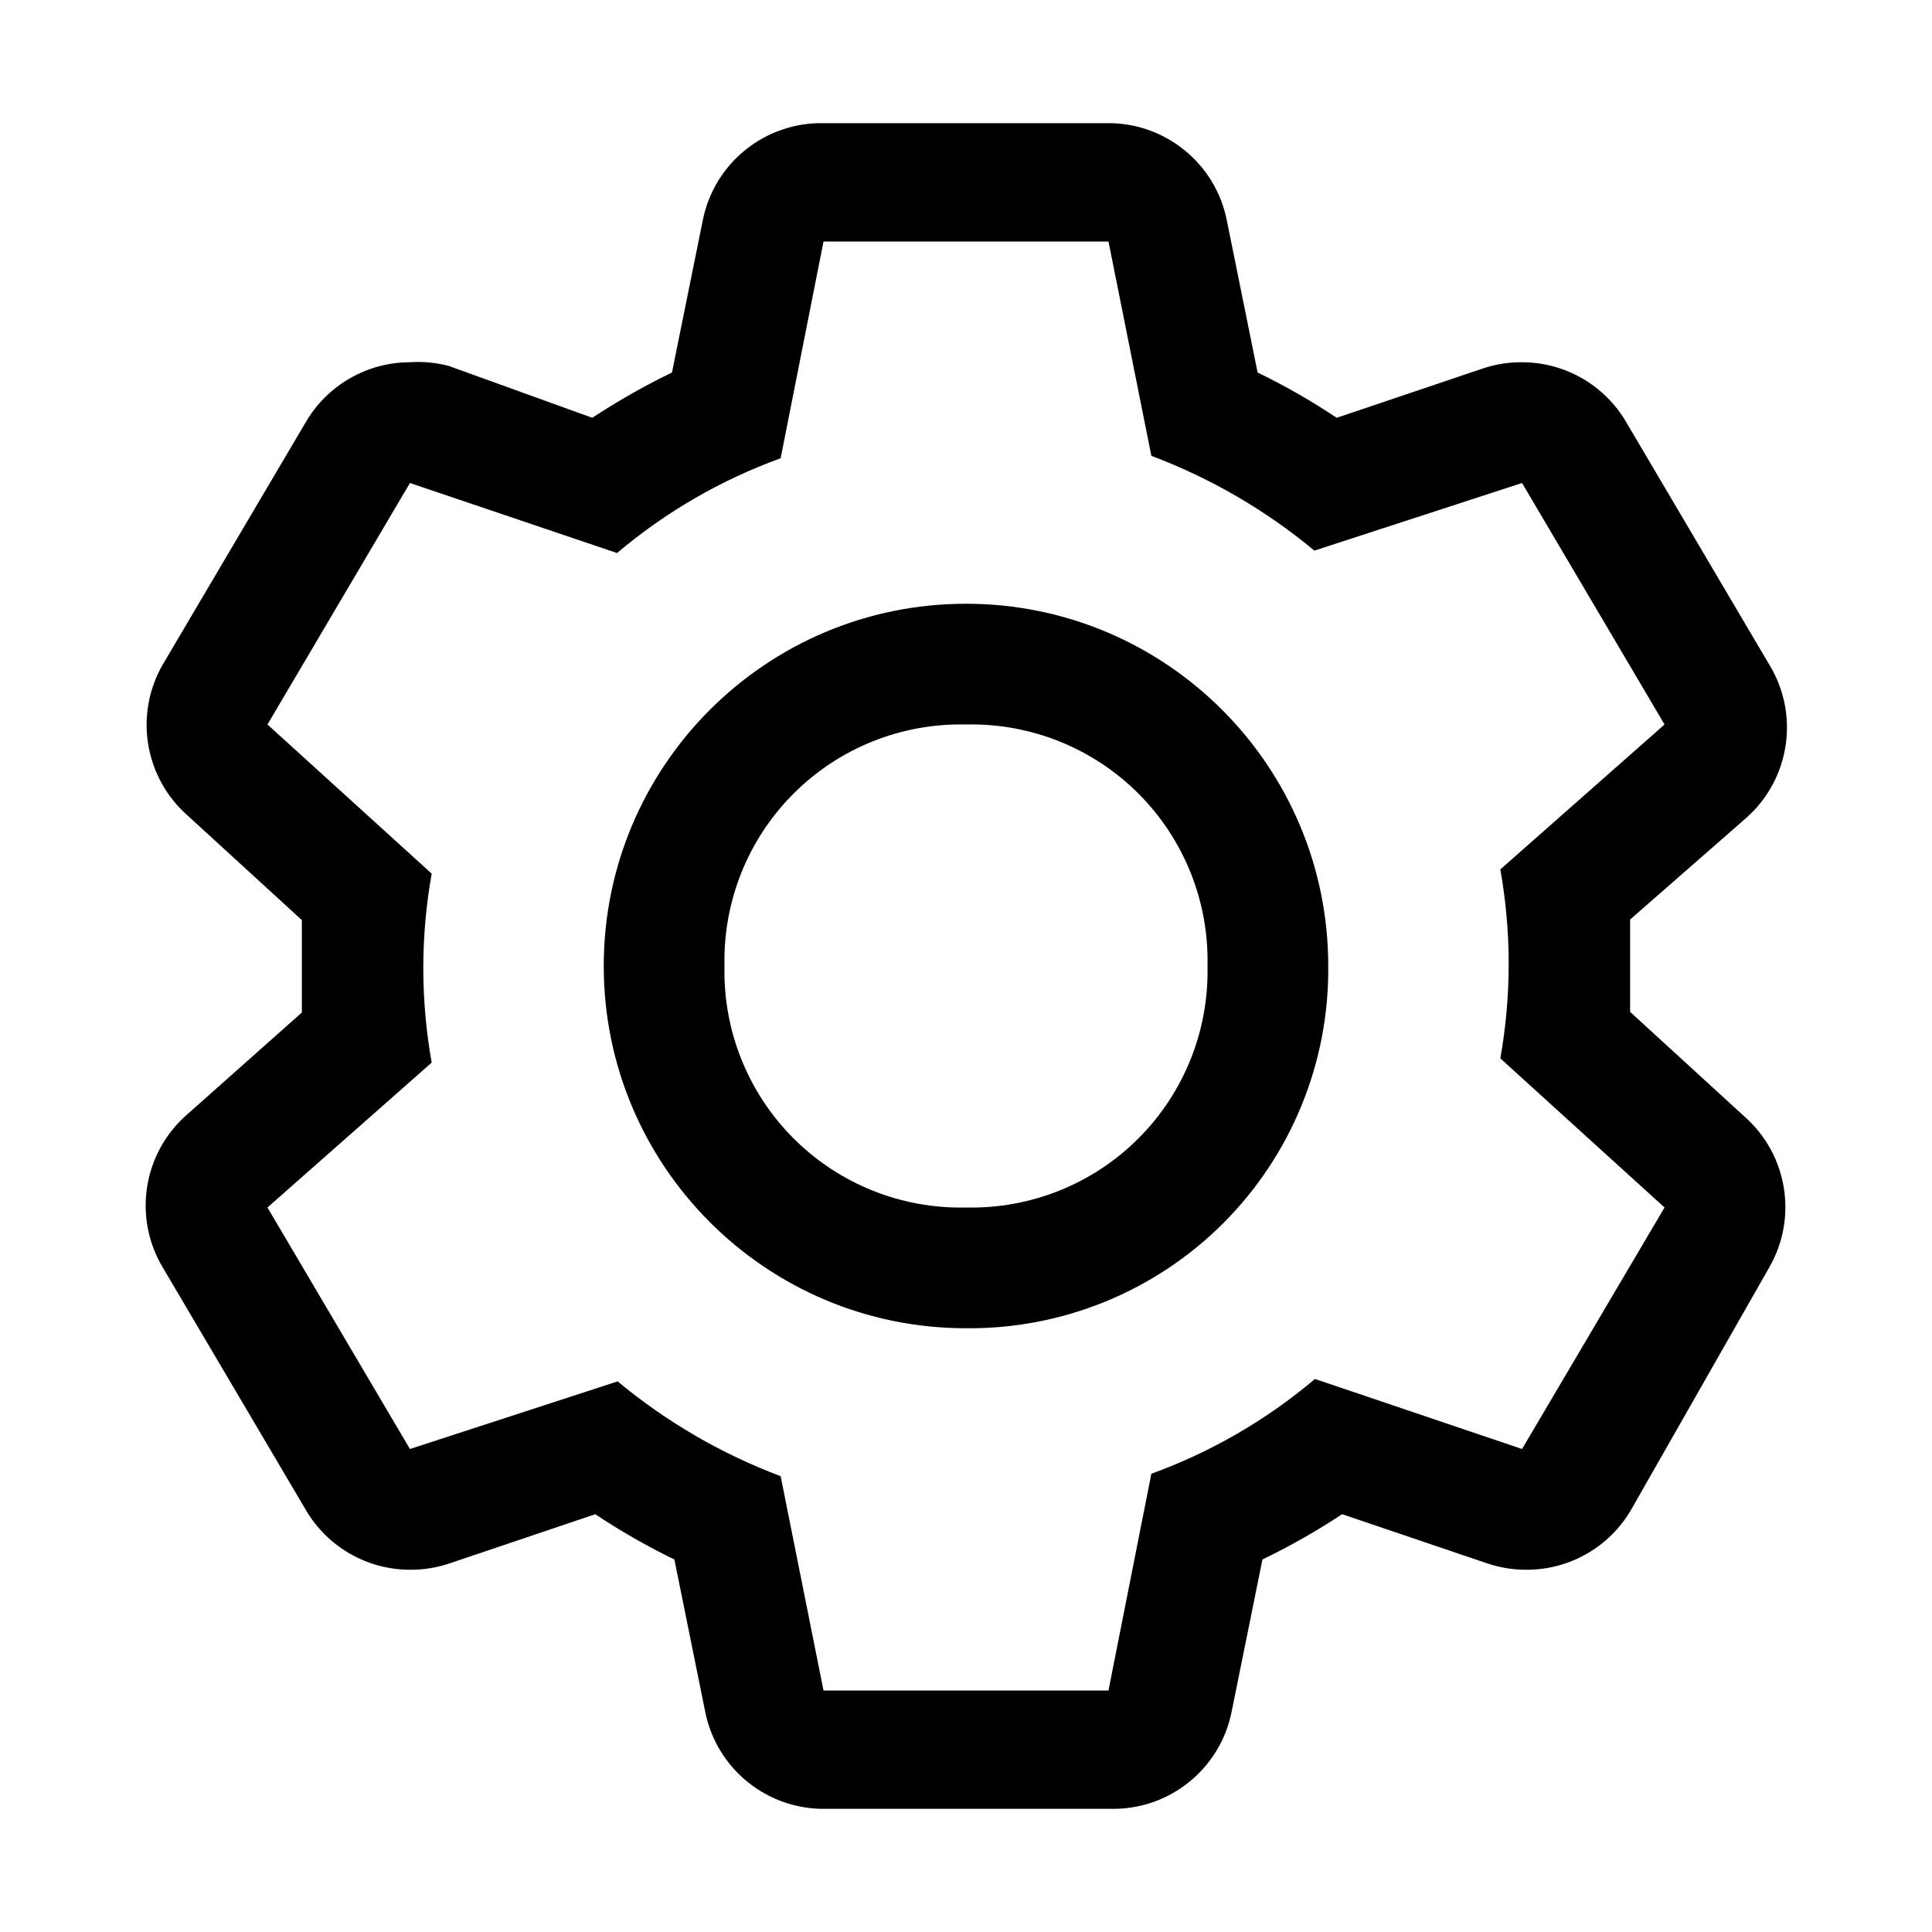
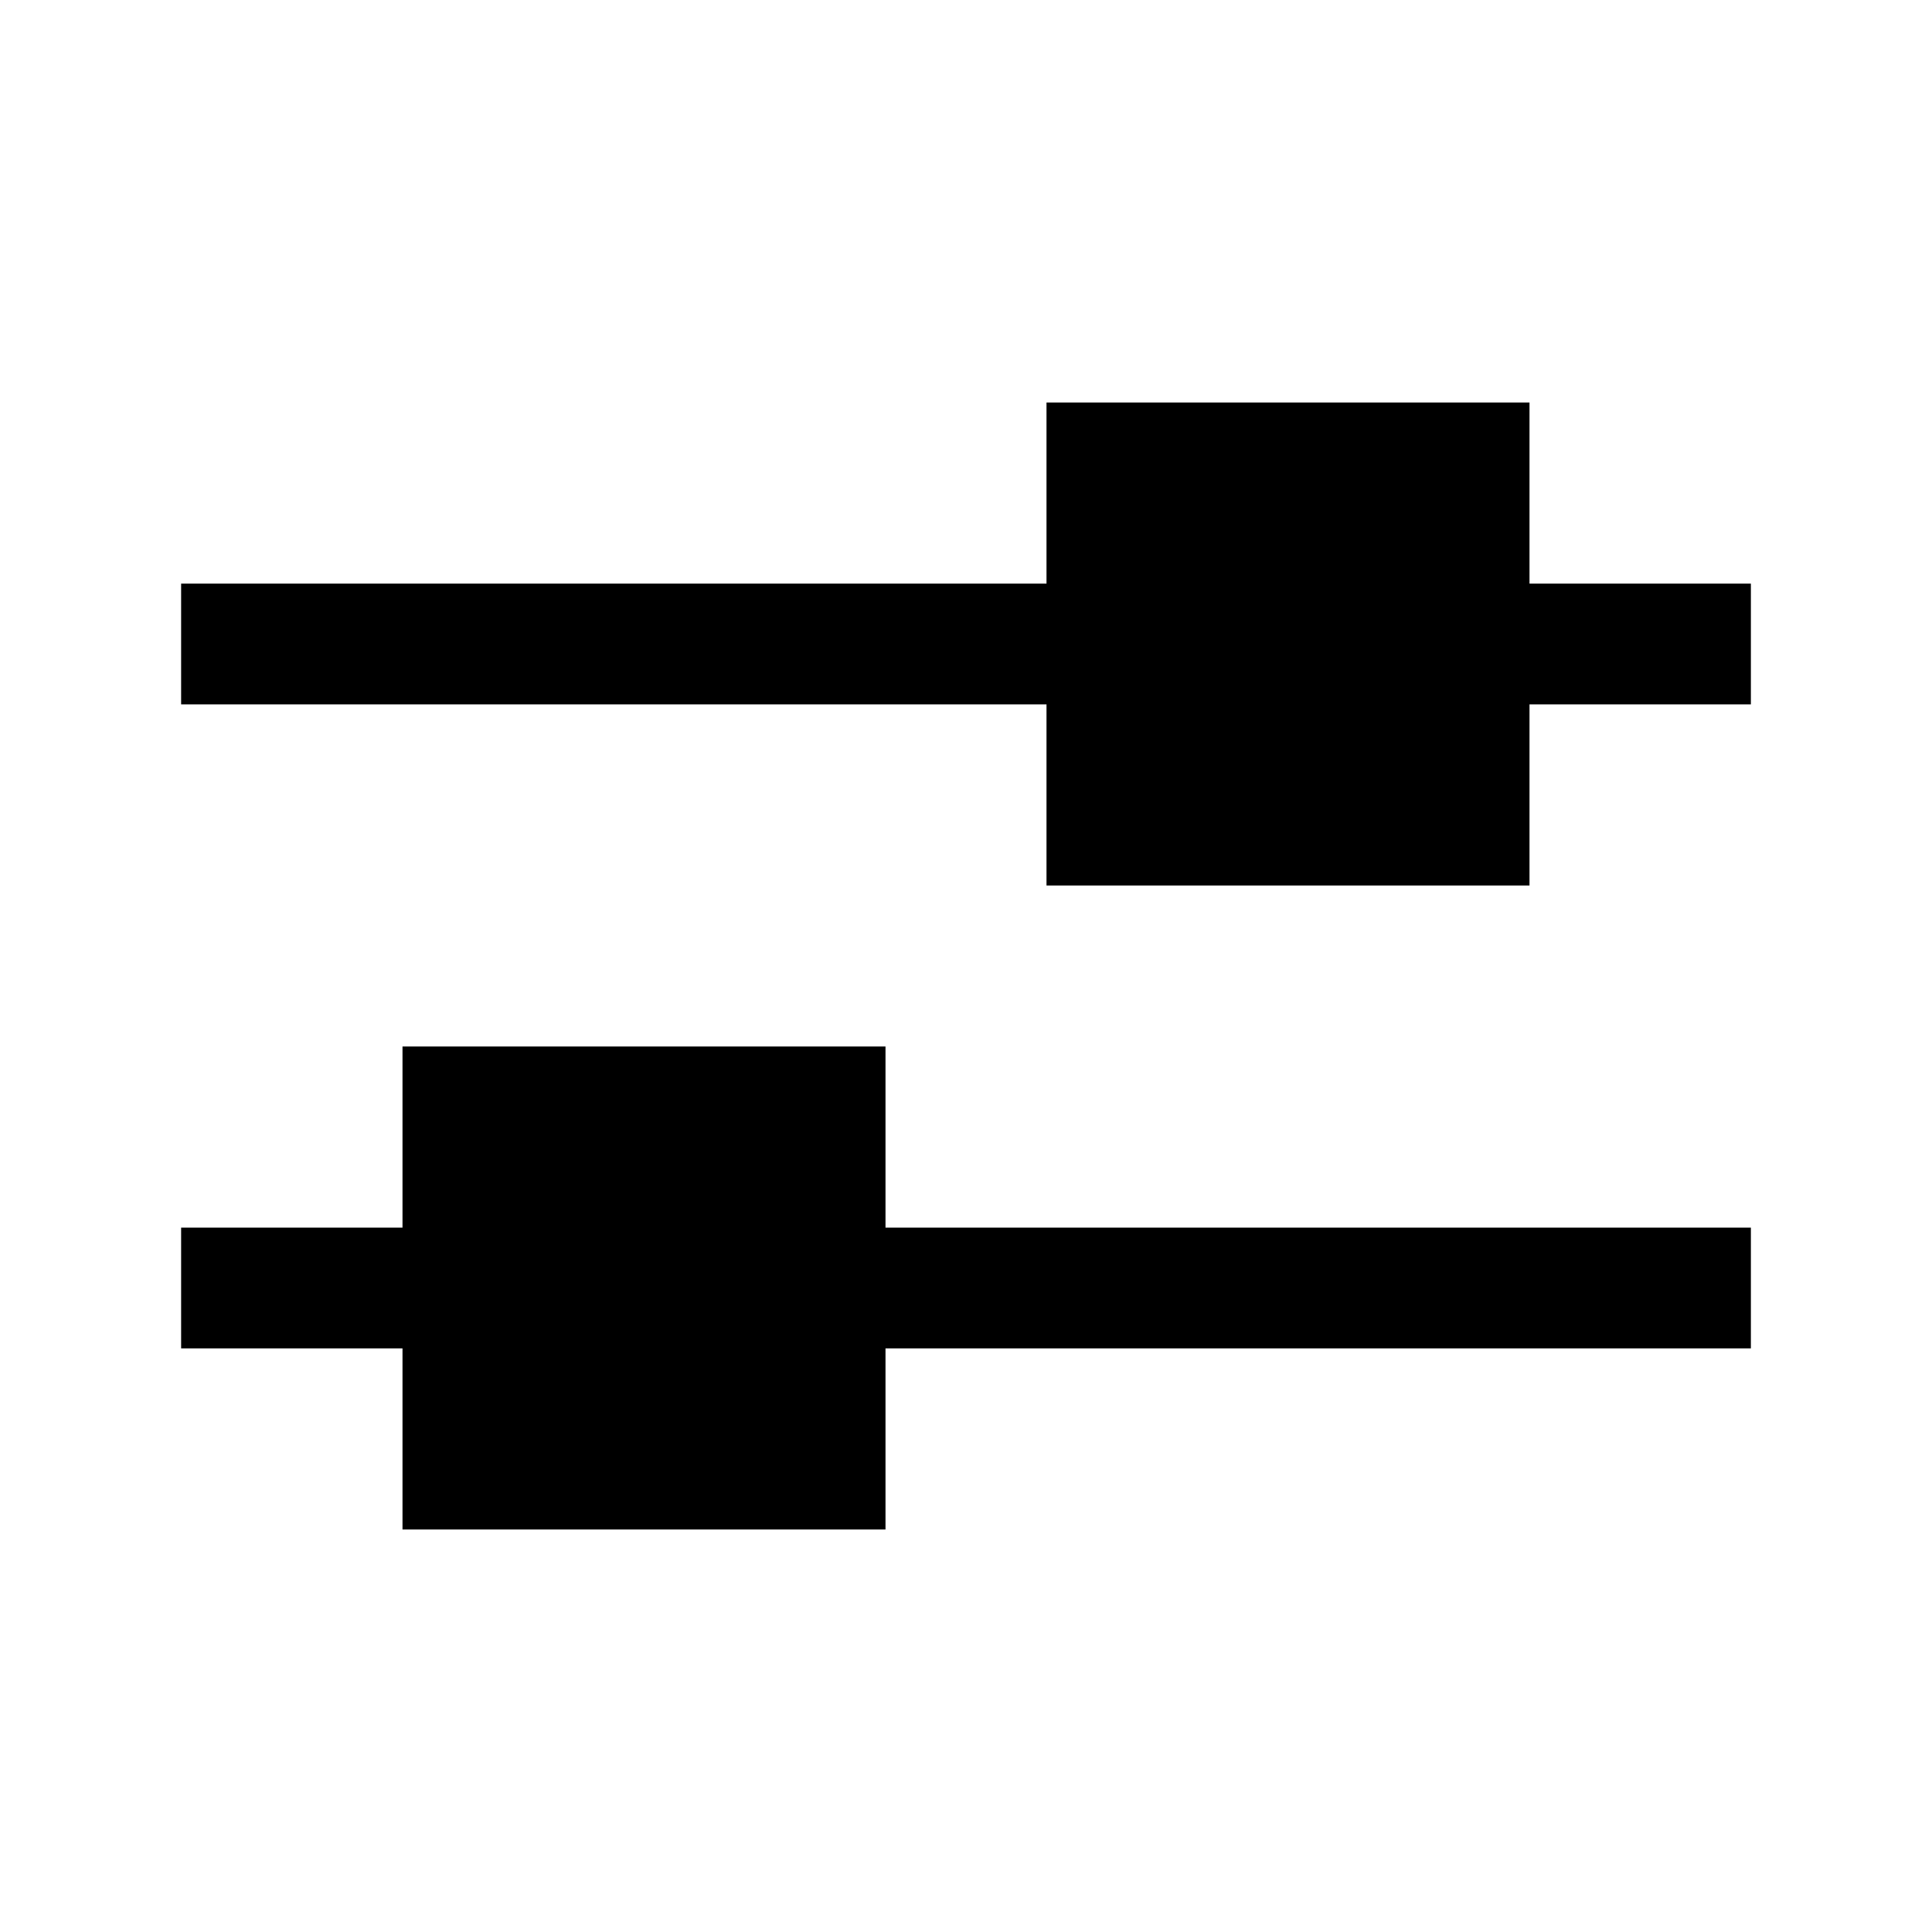
- <svg xmlns="http://www.w3.org/2000/svg" width="1em" height="1em" viewBox="0 0 32 32">
-   <path fill="currentColor" d="M27 16.76v-1.53l1.92-1.68A2 2 0 0 0 29.3 11l-2.36-4a2 2 0 0 0-1.73-1a2 2 0 0 0-.64.1l-2.43.82a11 11 0 0 0-1.31-.75l-.51-2.52a2 2 0 0 0-2-1.61h-4.68a2 2 0 0 0-2 1.61l-.51 2.52a11.5 11.5 0 0 0-1.32.75l-2.38-.86A2 2 0 0 0 6.79 6a2 2 0 0 0-1.73 1L2.7 11a2 2 0 0 0 .41 2.51L5 15.24v1.53l-1.89 1.68A2 2 0 0 0 2.7 21l2.36 4a2 2 0 0 0 1.73 1a2 2 0 0 0 .64-.1l2.43-.82a11 11 0 0 0 1.31.75l.51 2.52a2 2 0 0 0 2 1.61h4.72a2 2 0 0 0 2-1.61l.51-2.52a11.5 11.5 0 0 0 1.32-.75l2.42.82a2 2 0 0 0 .64.1a2 2 0 0 0 1.73-1l2.28-4a2 2 0 0 0-.41-2.51ZM25.21 24l-3.43-1.16a8.9 8.9 0 0 1-2.71 1.57L18.36 28h-4.72l-.71-3.55a9.4 9.4 0 0 1-2.7-1.57L6.79 24l-2.36-4l2.72-2.4a8.9 8.9 0 0 1 0-3.13L4.43 12l2.36-4l3.43 1.16a8.9 8.9 0 0 1 2.71-1.57L13.64 4h4.72l.71 3.55a9.4 9.4 0 0 1 2.7 1.57L25.21 8l2.36 4l-2.72 2.4a8.9 8.9 0 0 1 0 3.13L27.57 20Z" />
-   <path fill="currentColor" d="M16 22a6 6 0 1 1 6-6a5.94 5.94 0 0 1-6 6m0-10a3.91 3.91 0 0 0-4 4a3.91 3.91 0 0 0 4 4a3.91 3.91 0 0 0 4-4a3.91 3.91 0 0 0-4-4" />
+ <svg xmlns="http://www.w3.org/2000/svg" viewBox="0 0 24 24">
+   <path d="M3 8H21" fill="none" stroke="currentColor" stroke-width="1.5" stroke-linecap="square" stroke-linejoin="miter" />
+   <path d="M3 16H21" fill="none" stroke="currentColor" stroke-width="1.5" stroke-linecap="square" stroke-linejoin="miter" />
+   <path d="M13 5H19V11H13Z" fill="currentColor" />
+   <path d="M5 13H11V19H5Z" fill="currentColor" />
</svg>
